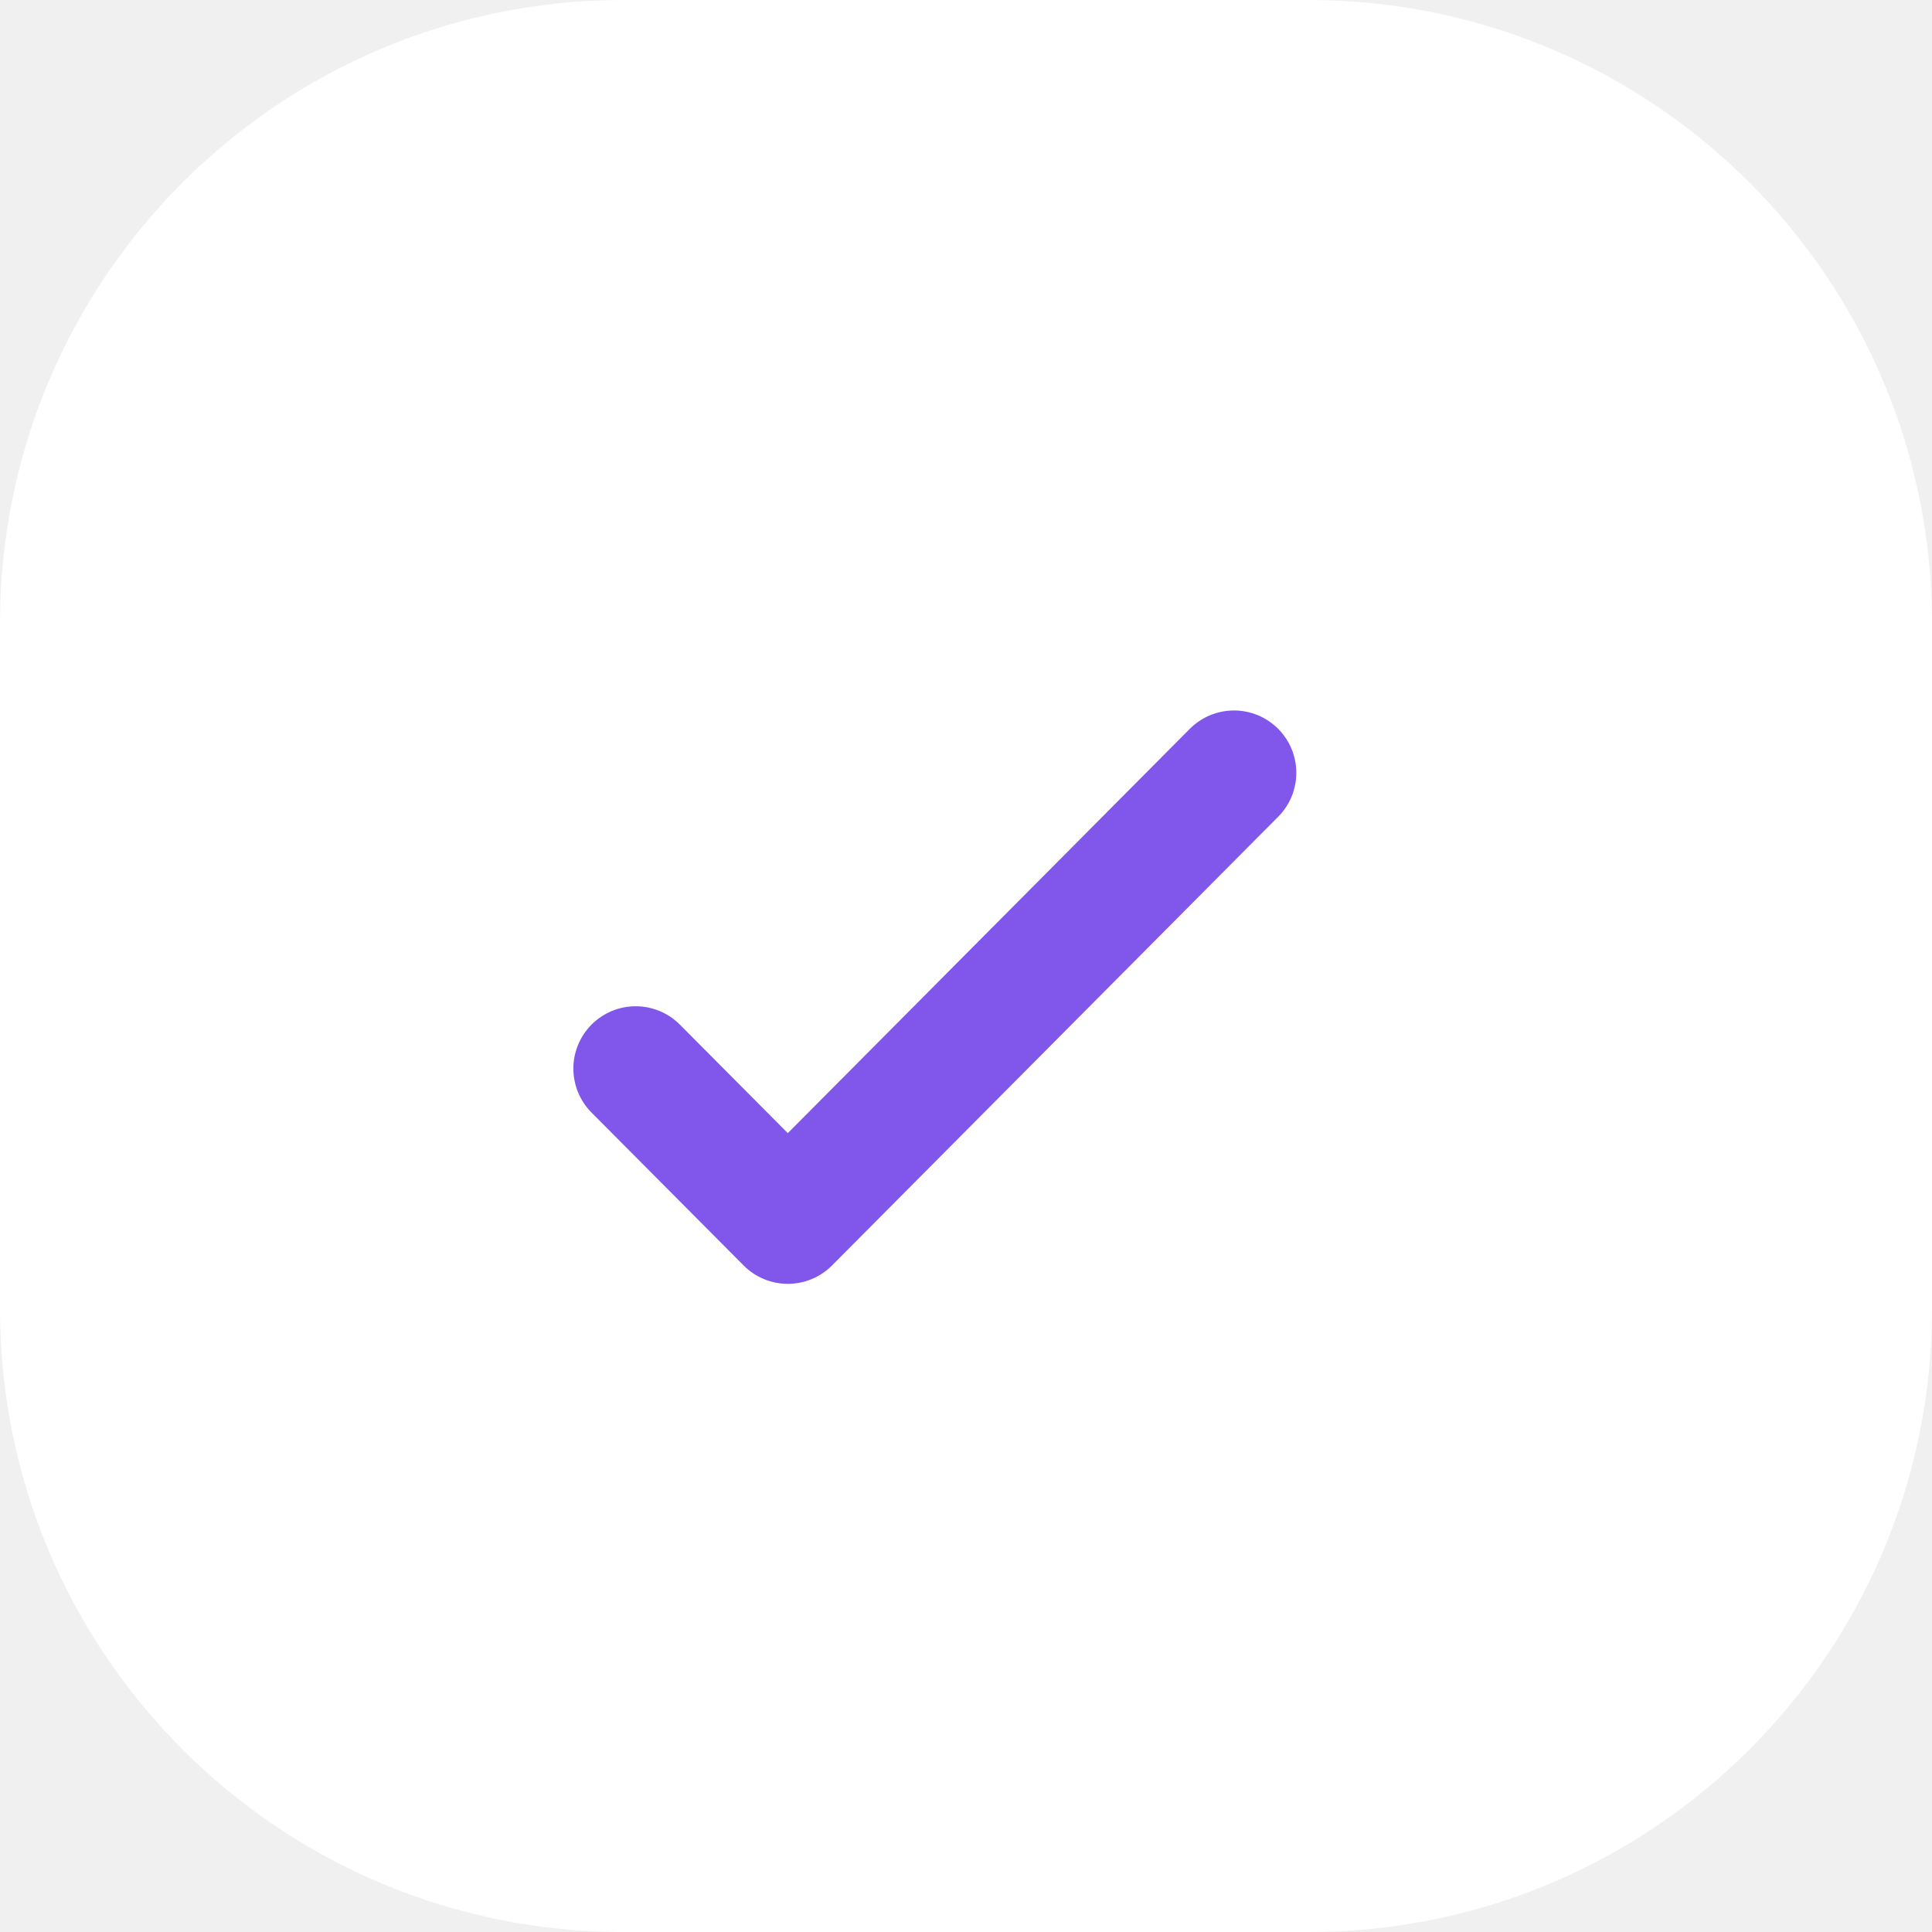
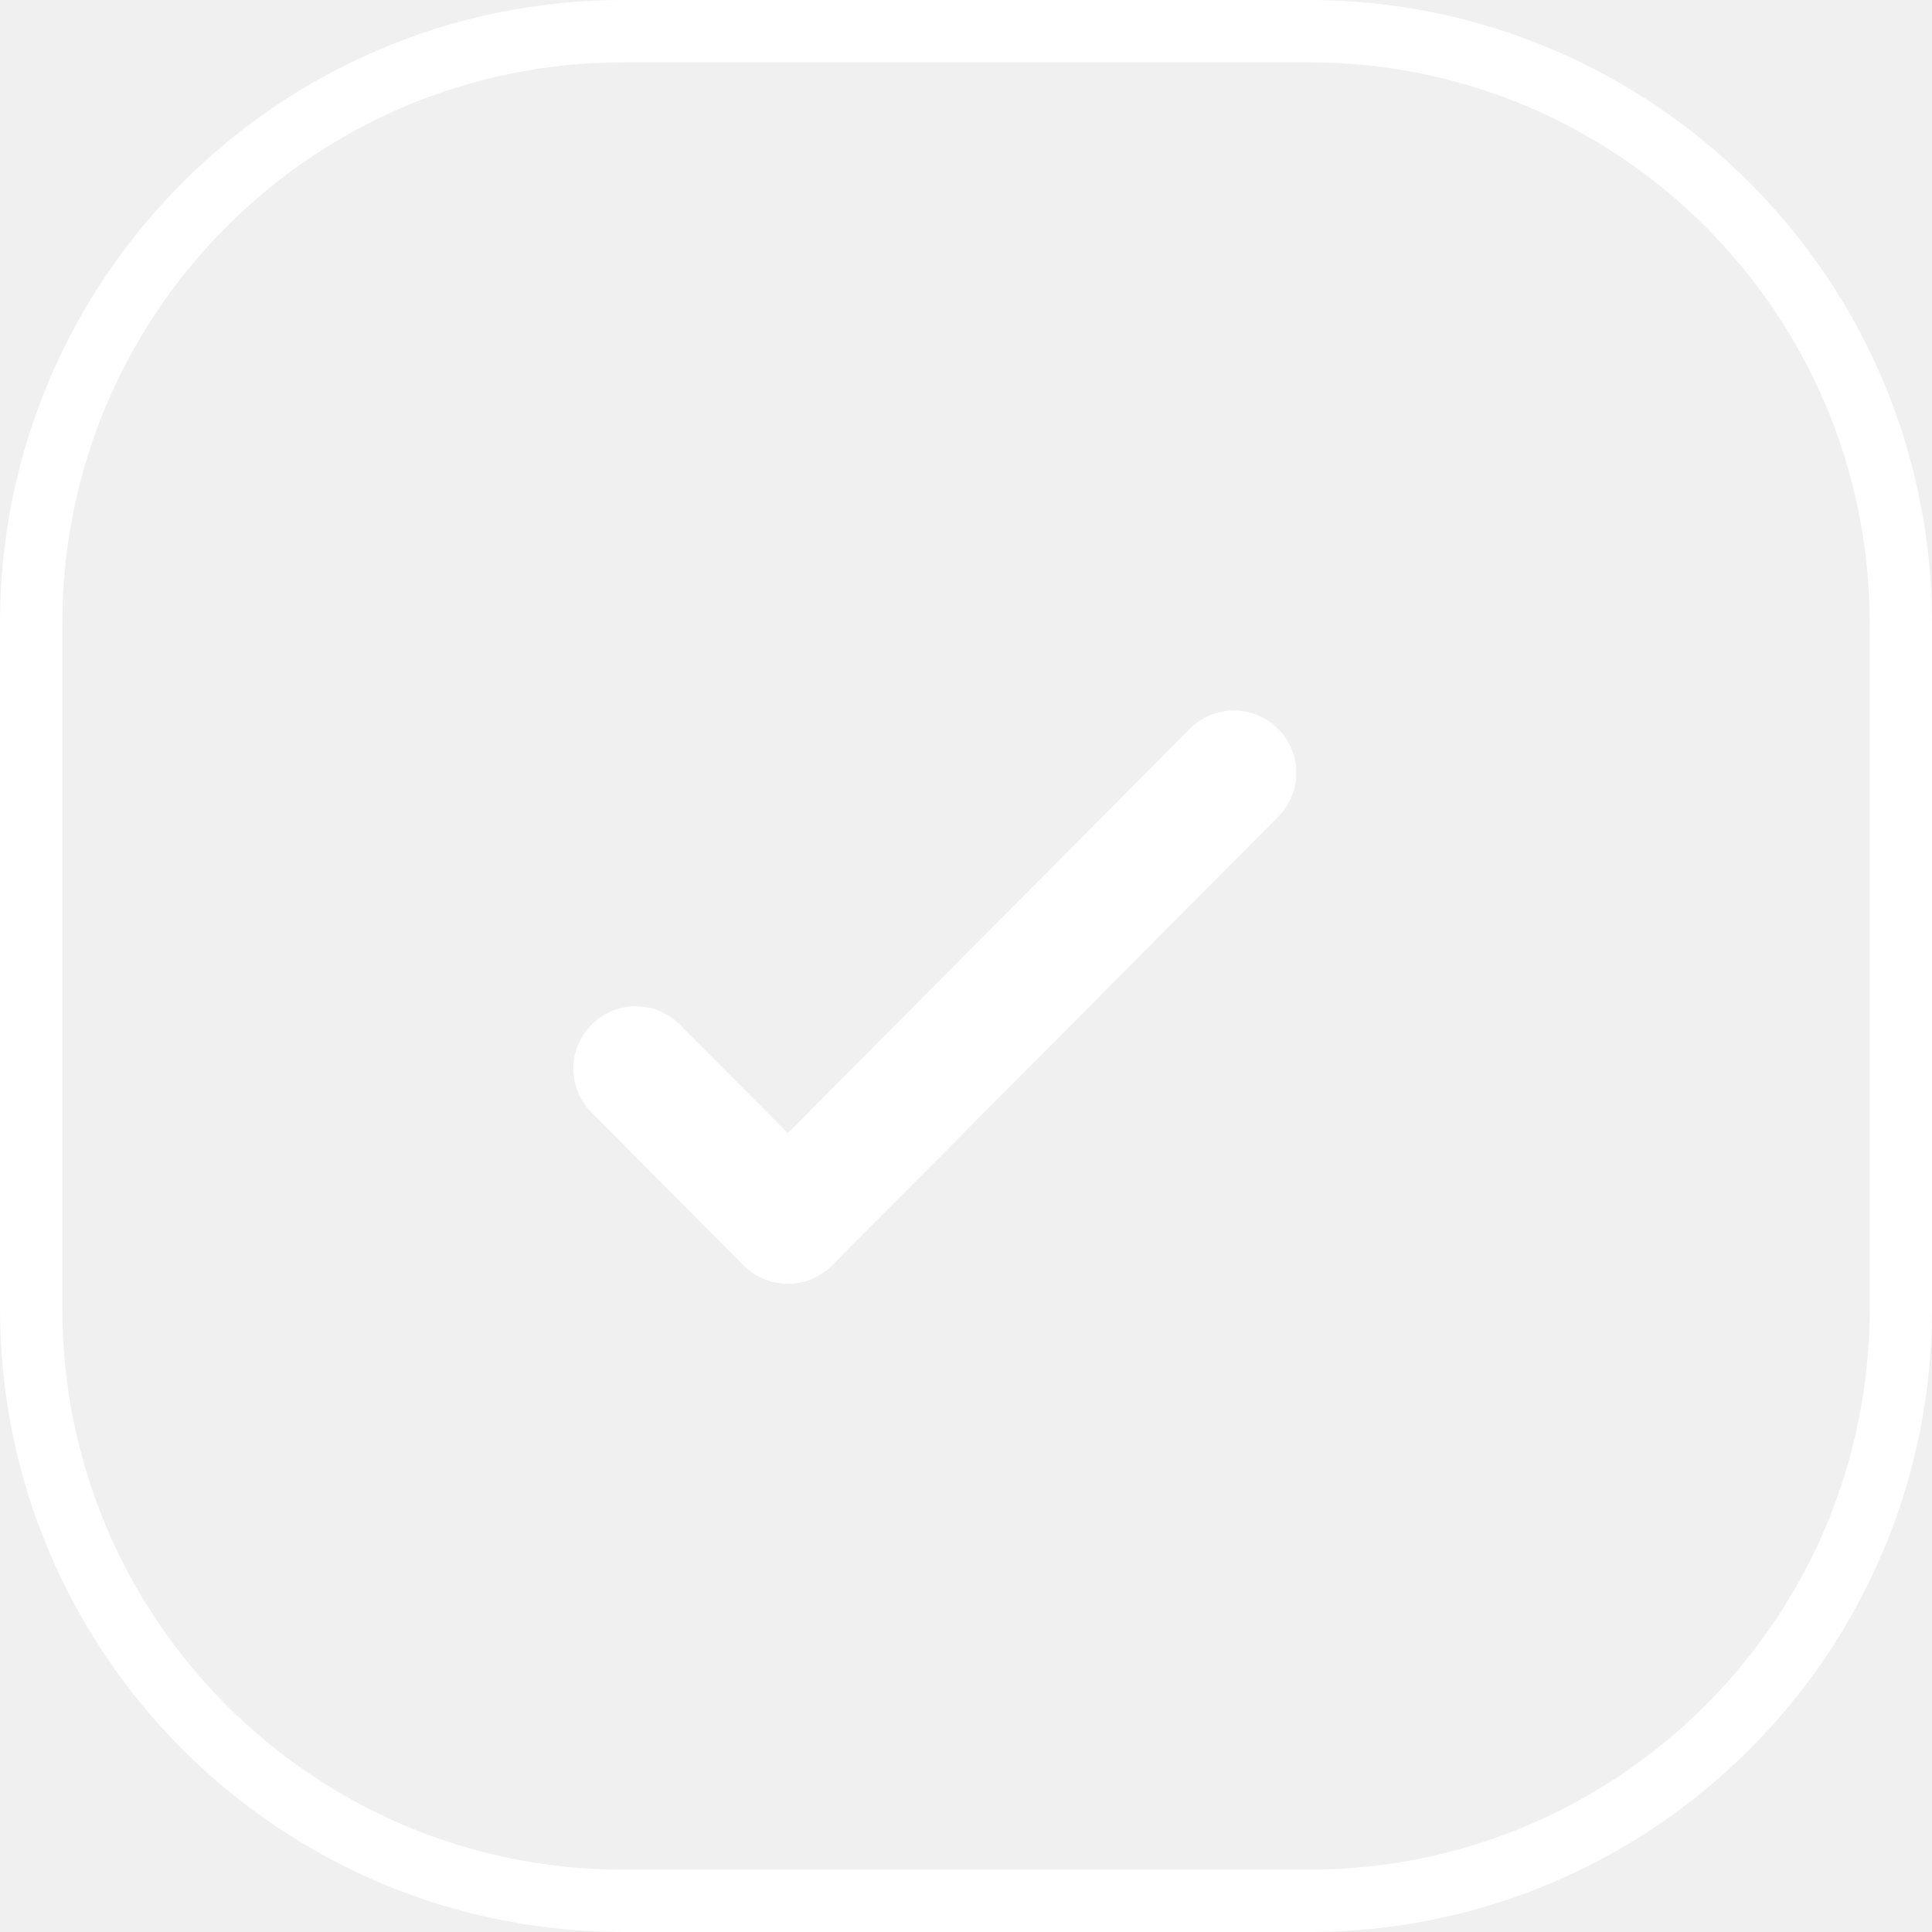
<svg xmlns="http://www.w3.org/2000/svg" width="31" height="31" viewBox="0 0 31 31" fill="none">
-   <rect x="0.5" y="0.5" width="30" height="30" rx="9.5" fill="white" />
  <rect x="0.5" y="0.5" width="30" height="30" rx="9.5" stroke="white" />
-   <path d="M19.8 12.4L12.641 19.6L10.2 17.146" stroke="#8156EA" stroke-width="2" stroke-linecap="round" stroke-linejoin="round" />
+   <path d="M19.8 12.4L12.641 19.6L10.2 17.146" stroke="white" stroke-width="2" stroke-linecap="round" stroke-linejoin="round" />
</svg>
